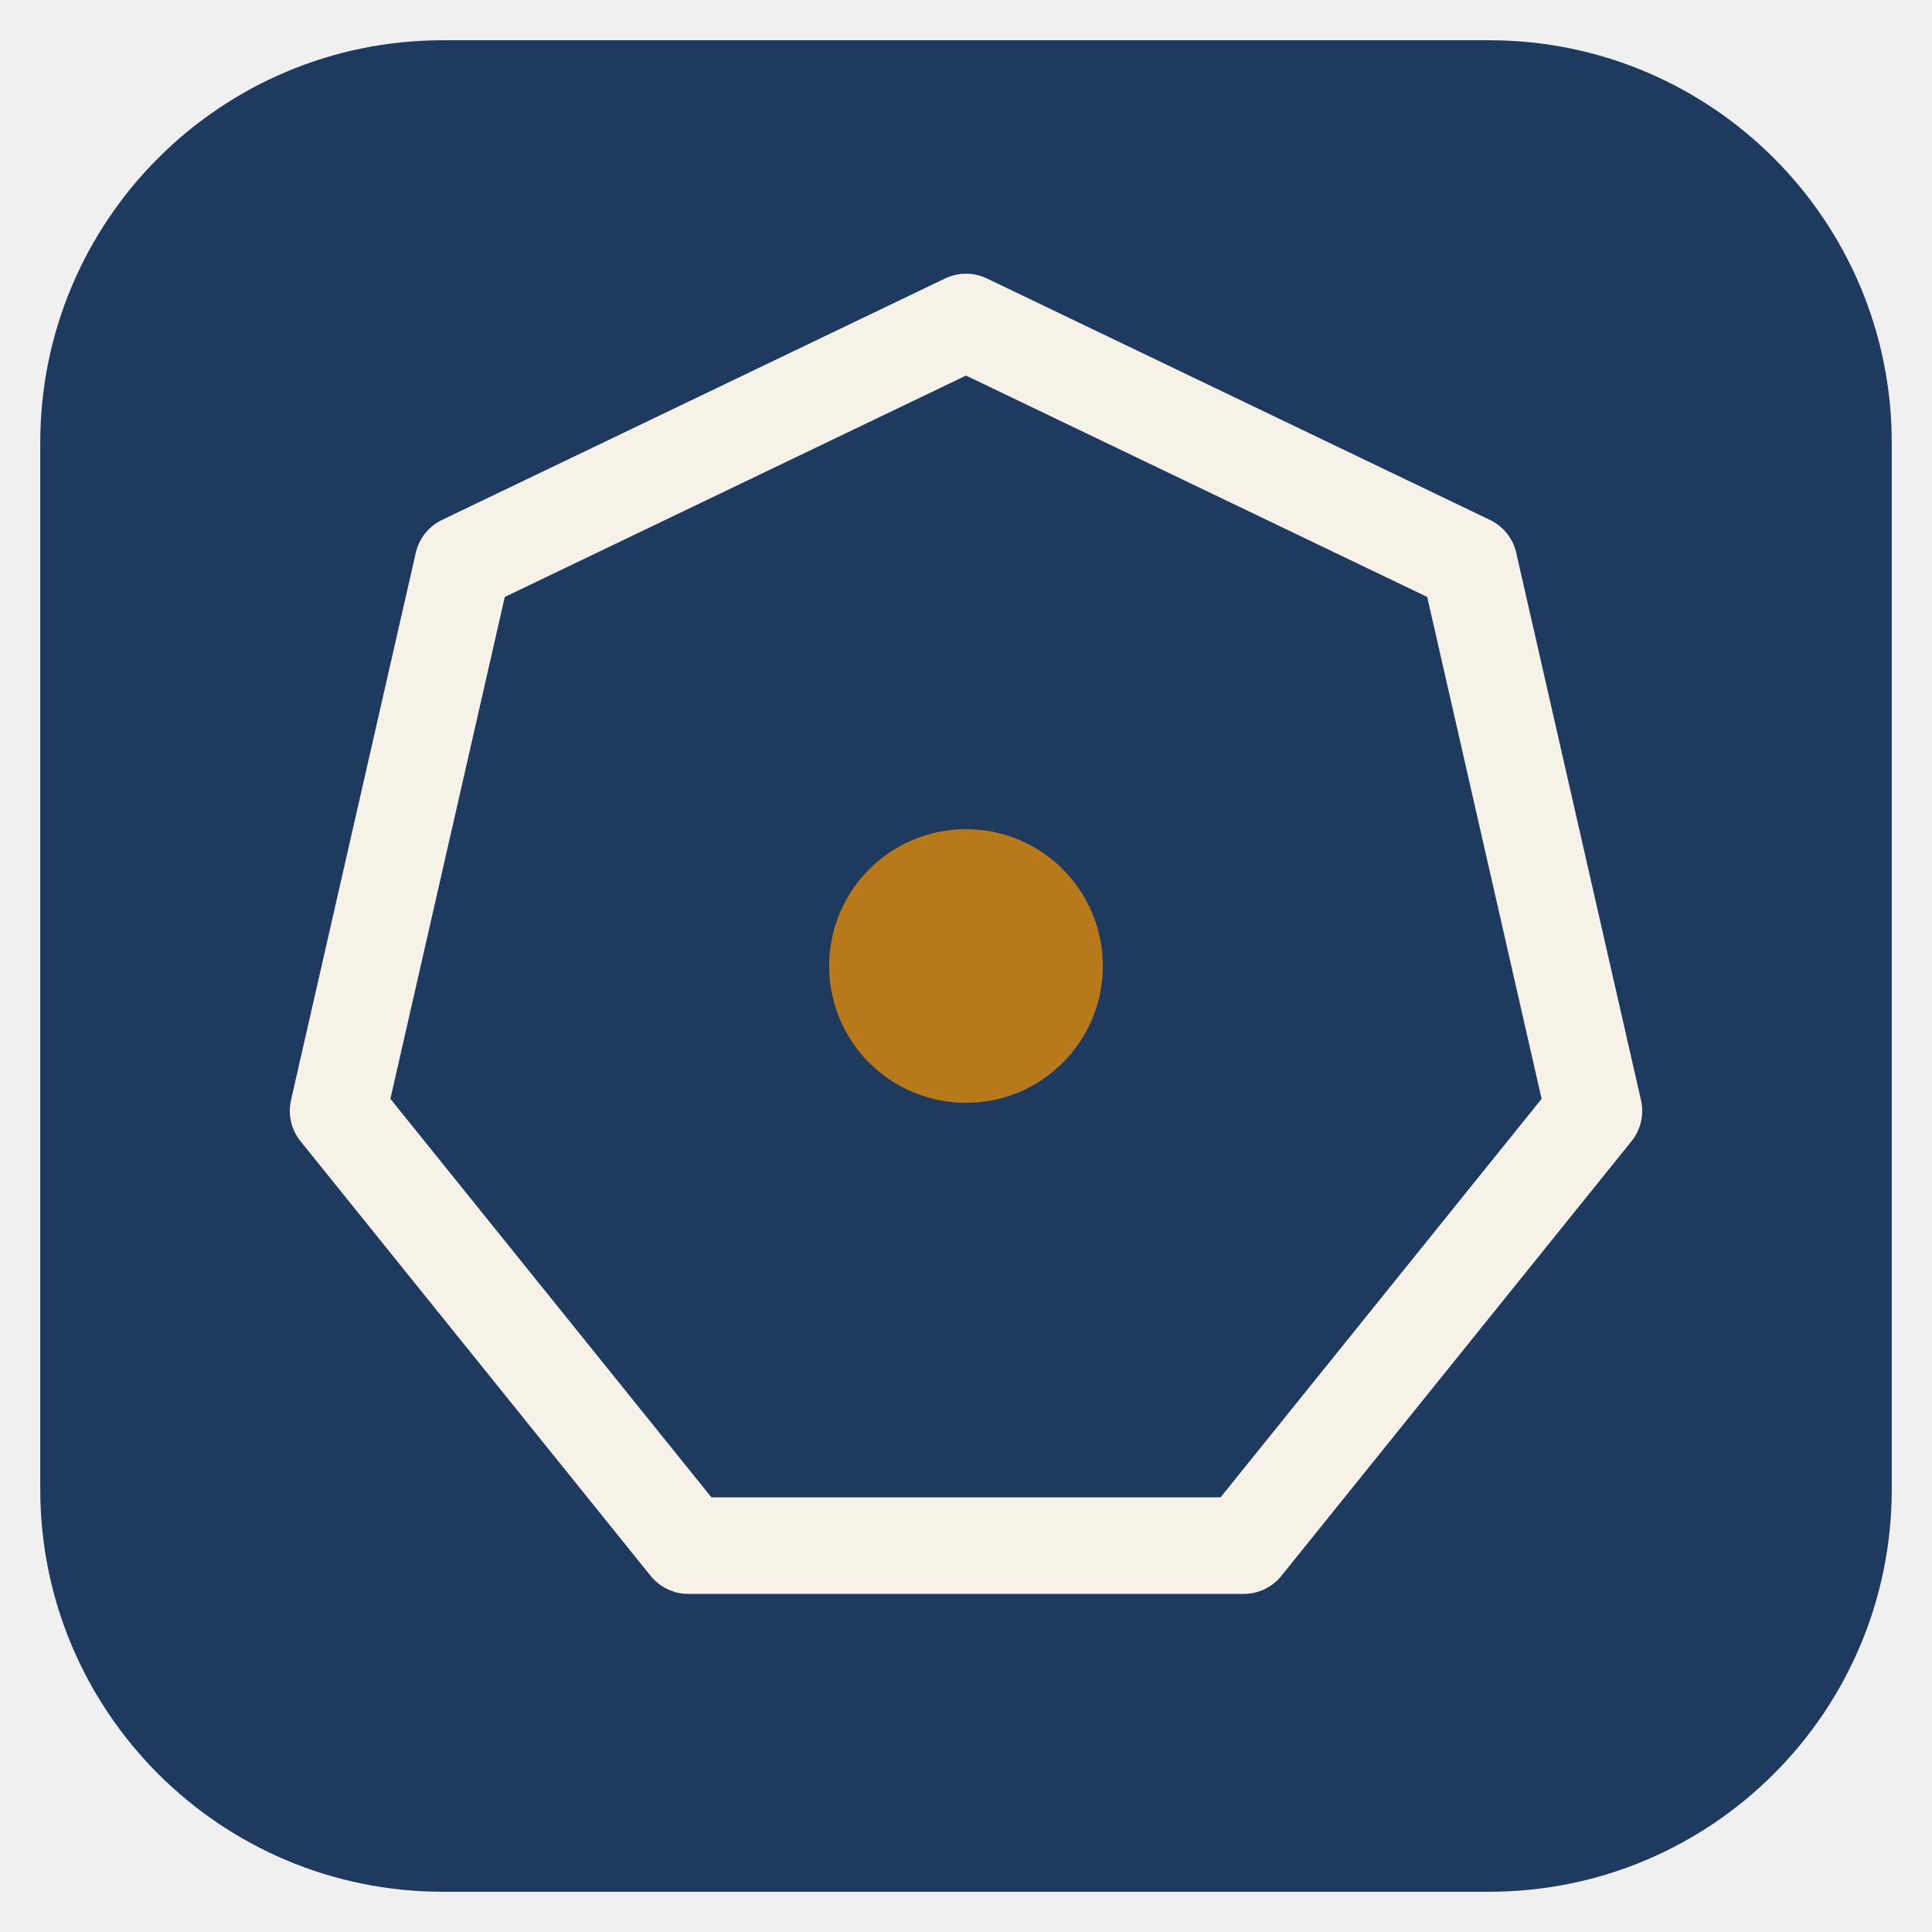
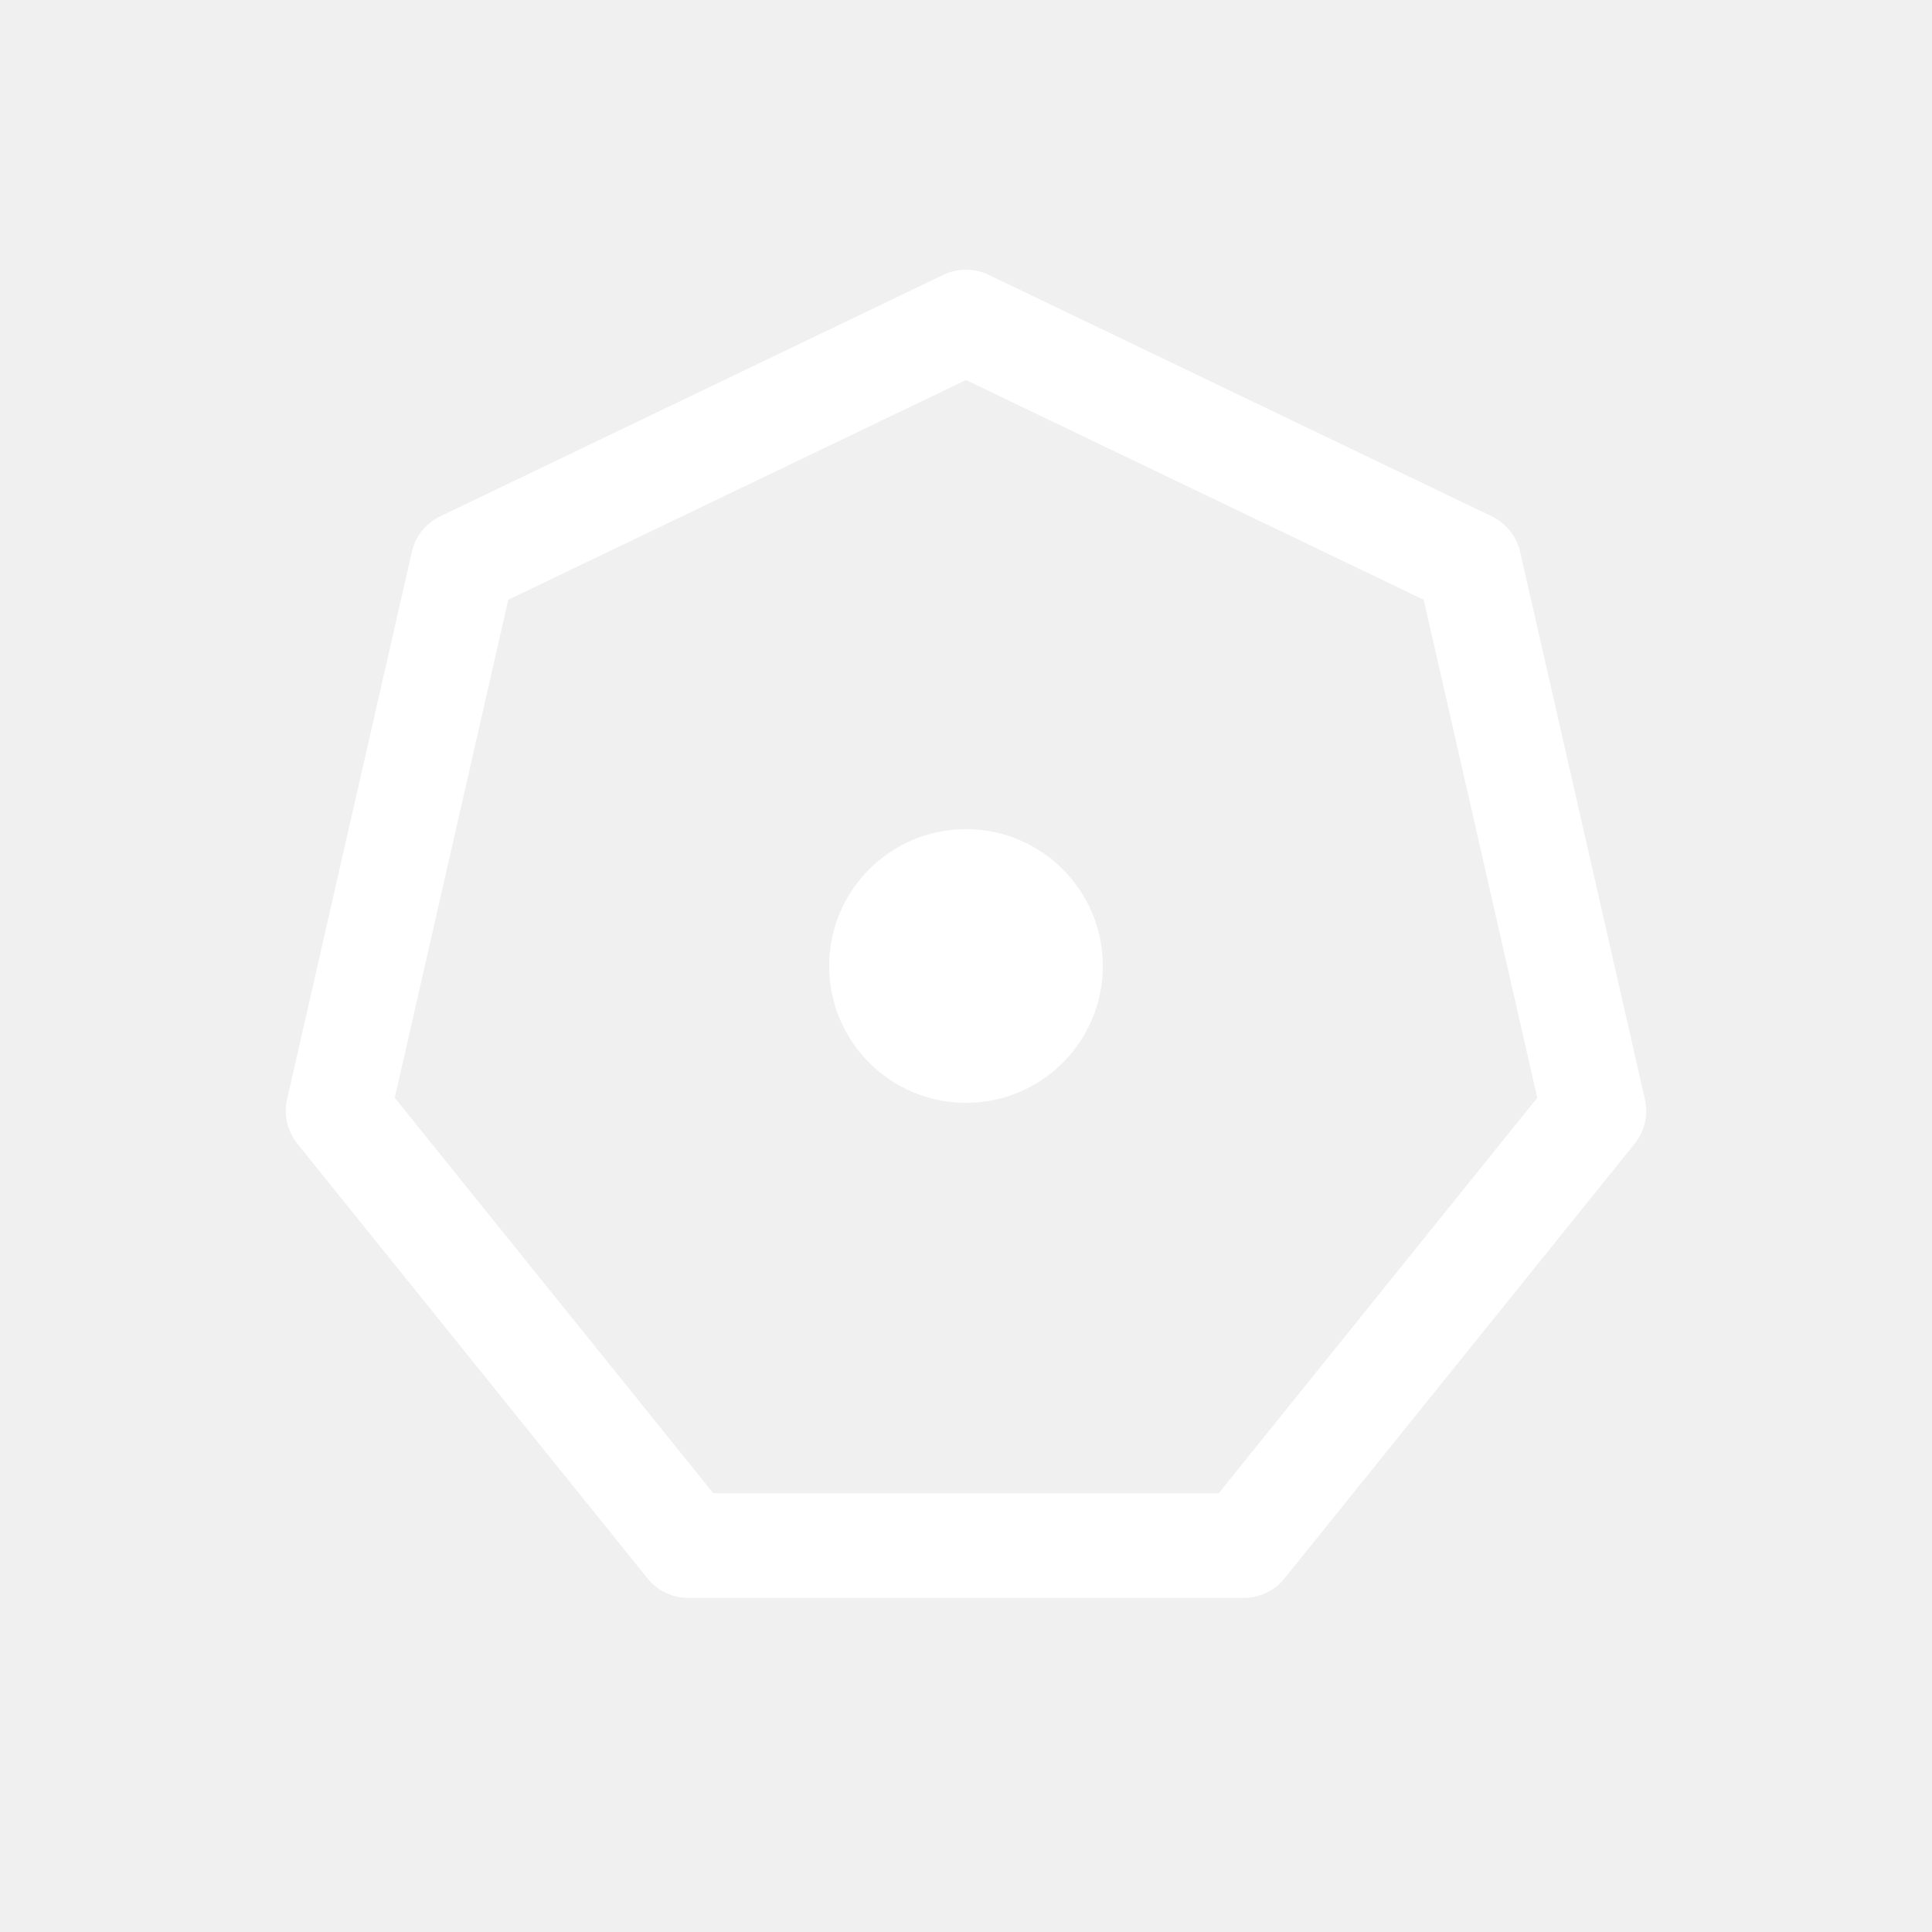
<svg xmlns="http://www.w3.org/2000/svg" viewBox="0 0 48 48" role="img" aria-hidden="true" focusable="false">
-   <rect x="1" y="1" width="46" height="46" rx="10" fill="#1e3a5f" />
-   <polygon points="24.0,8.0 36.5,14.0 39.6,27.6 30.9,38.4 17.1,38.4 8.4,27.6 11.5,14.0" fill="none" stroke="#f6f2e8" stroke-width="2.4" stroke-linejoin="round" />
-   <circle cx="24" cy="24" r="3.4" fill="#b8791a" />
+   <polygon points="24.0,8.0 36.5,14.0 39.6,27.6 30.9,38.4 17.1,38.4 8.4,27.6 11.5,14.0" fill="none" stroke="#fff" stroke-width="2.6" stroke-linejoin="round" />
+   <circle cx="24" cy="24" r="3.4" fill="#fff" />
</svg>
